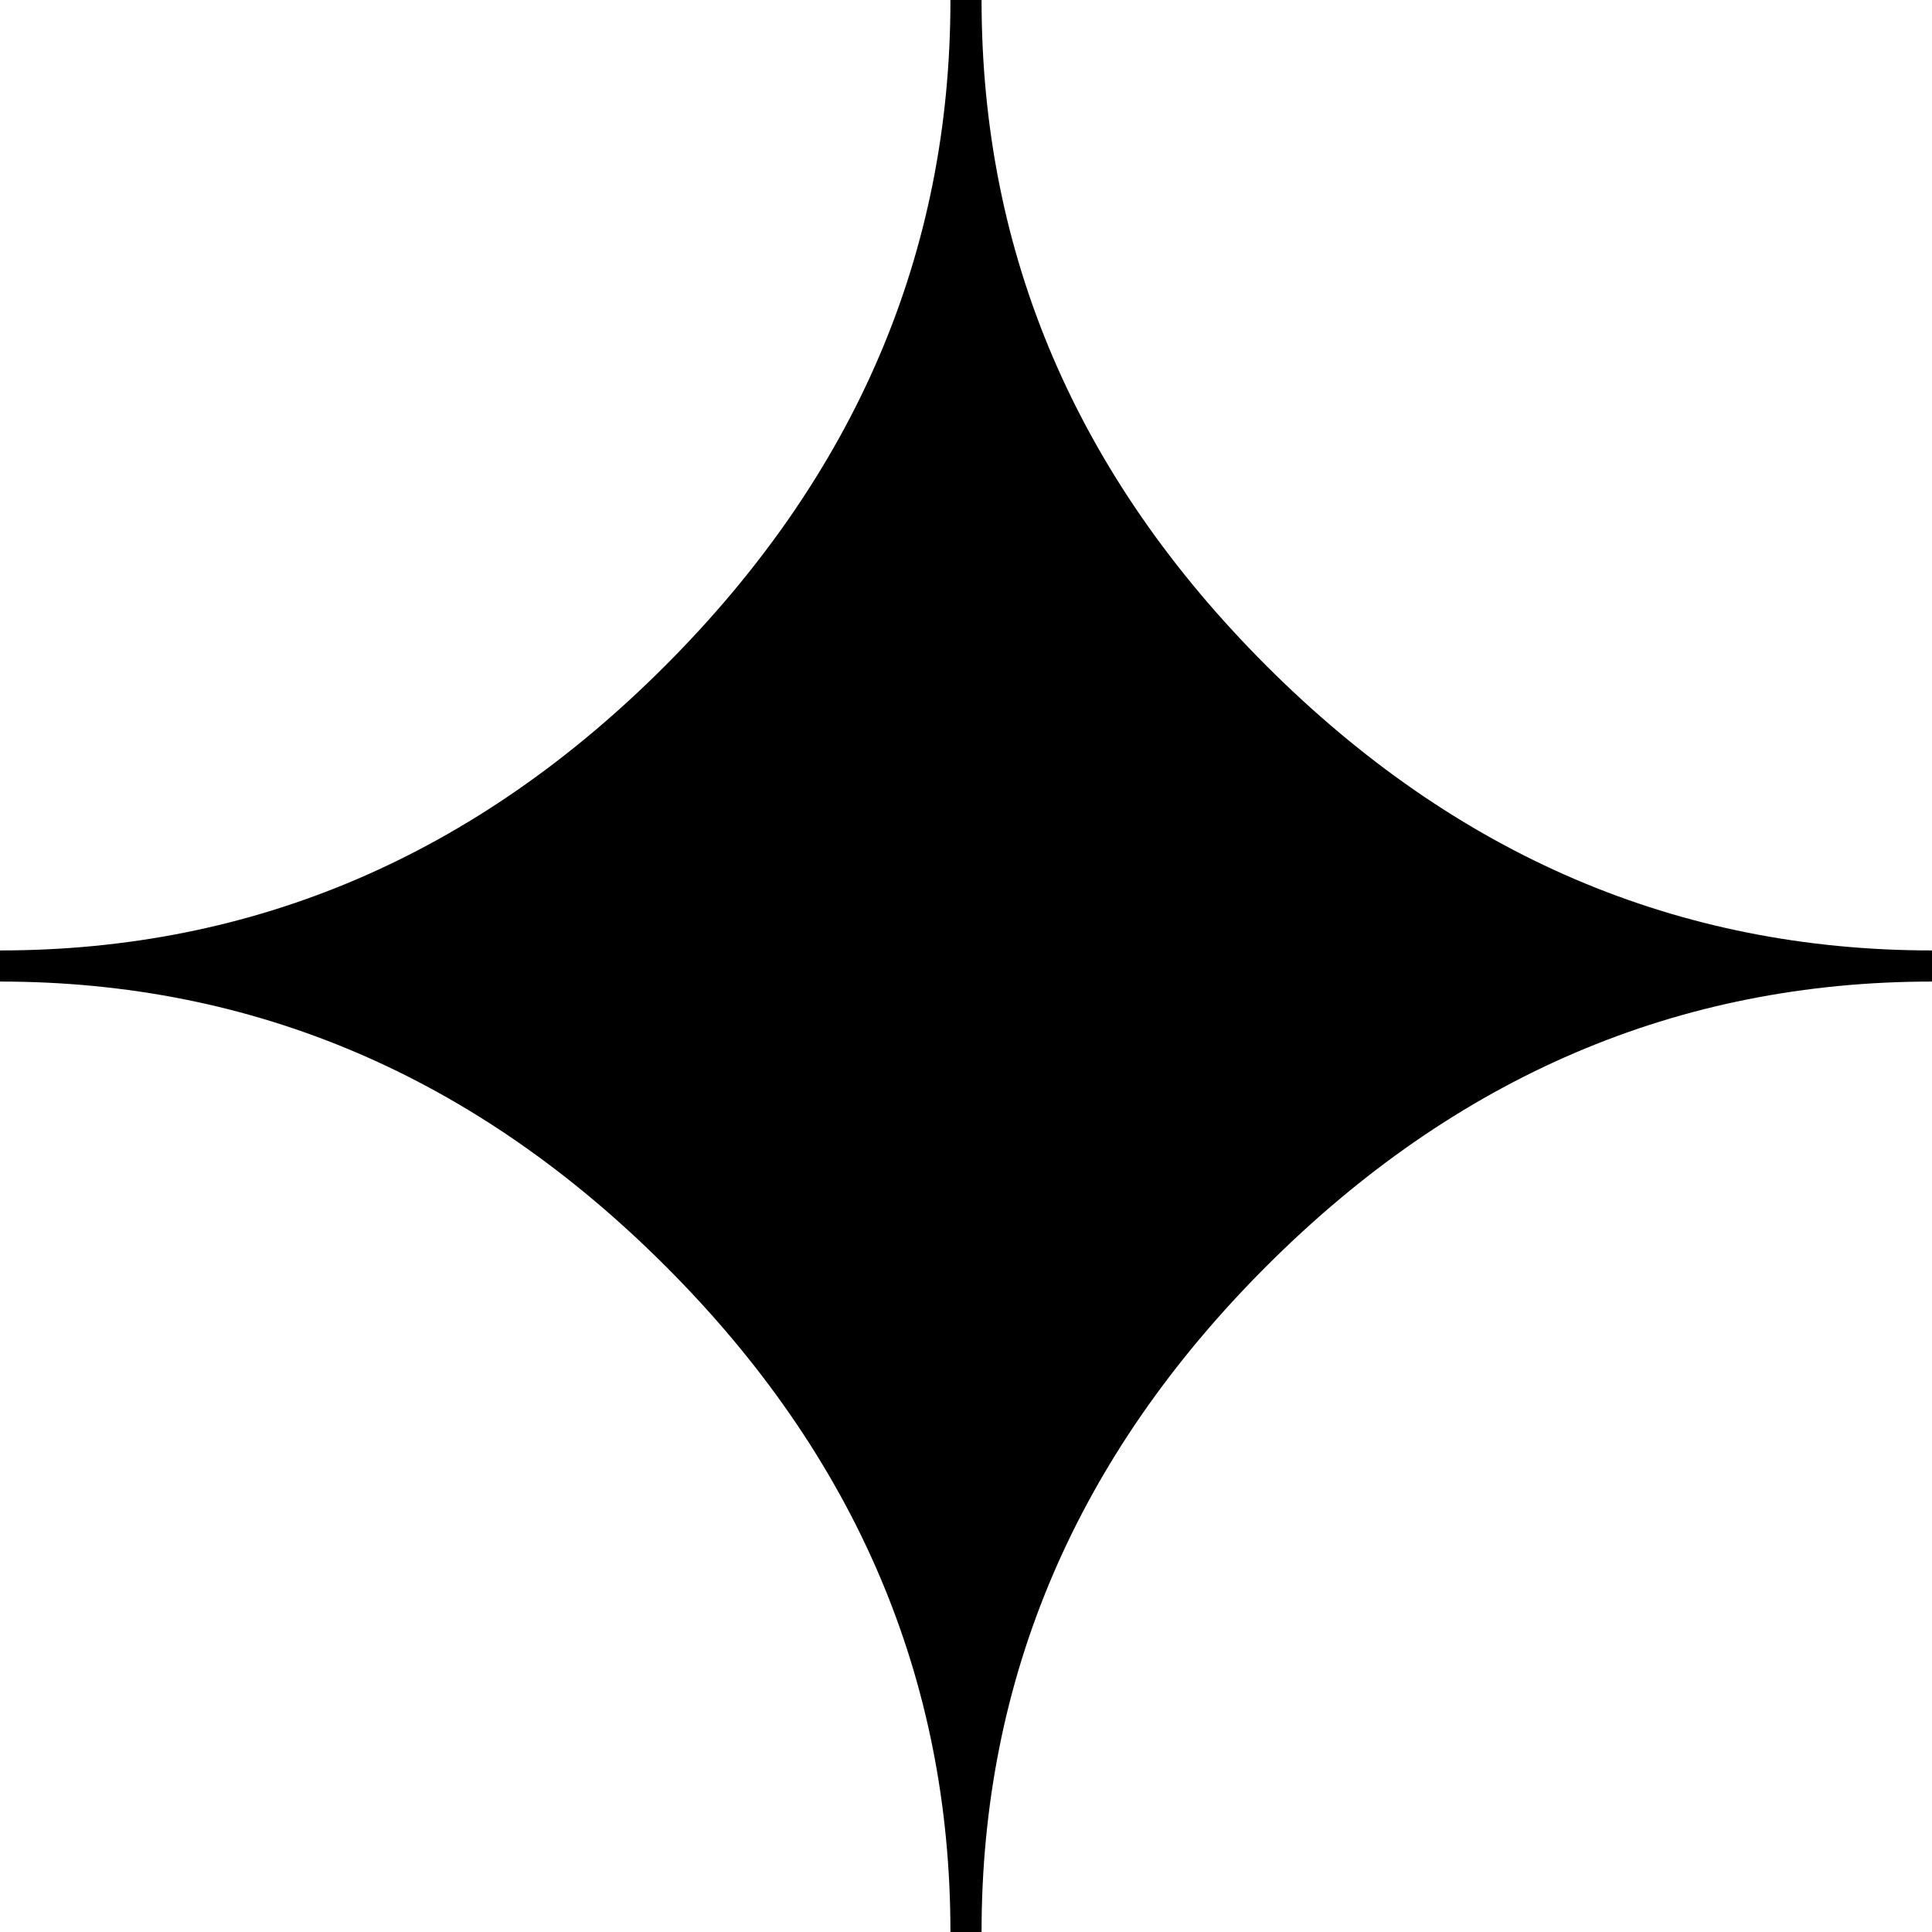
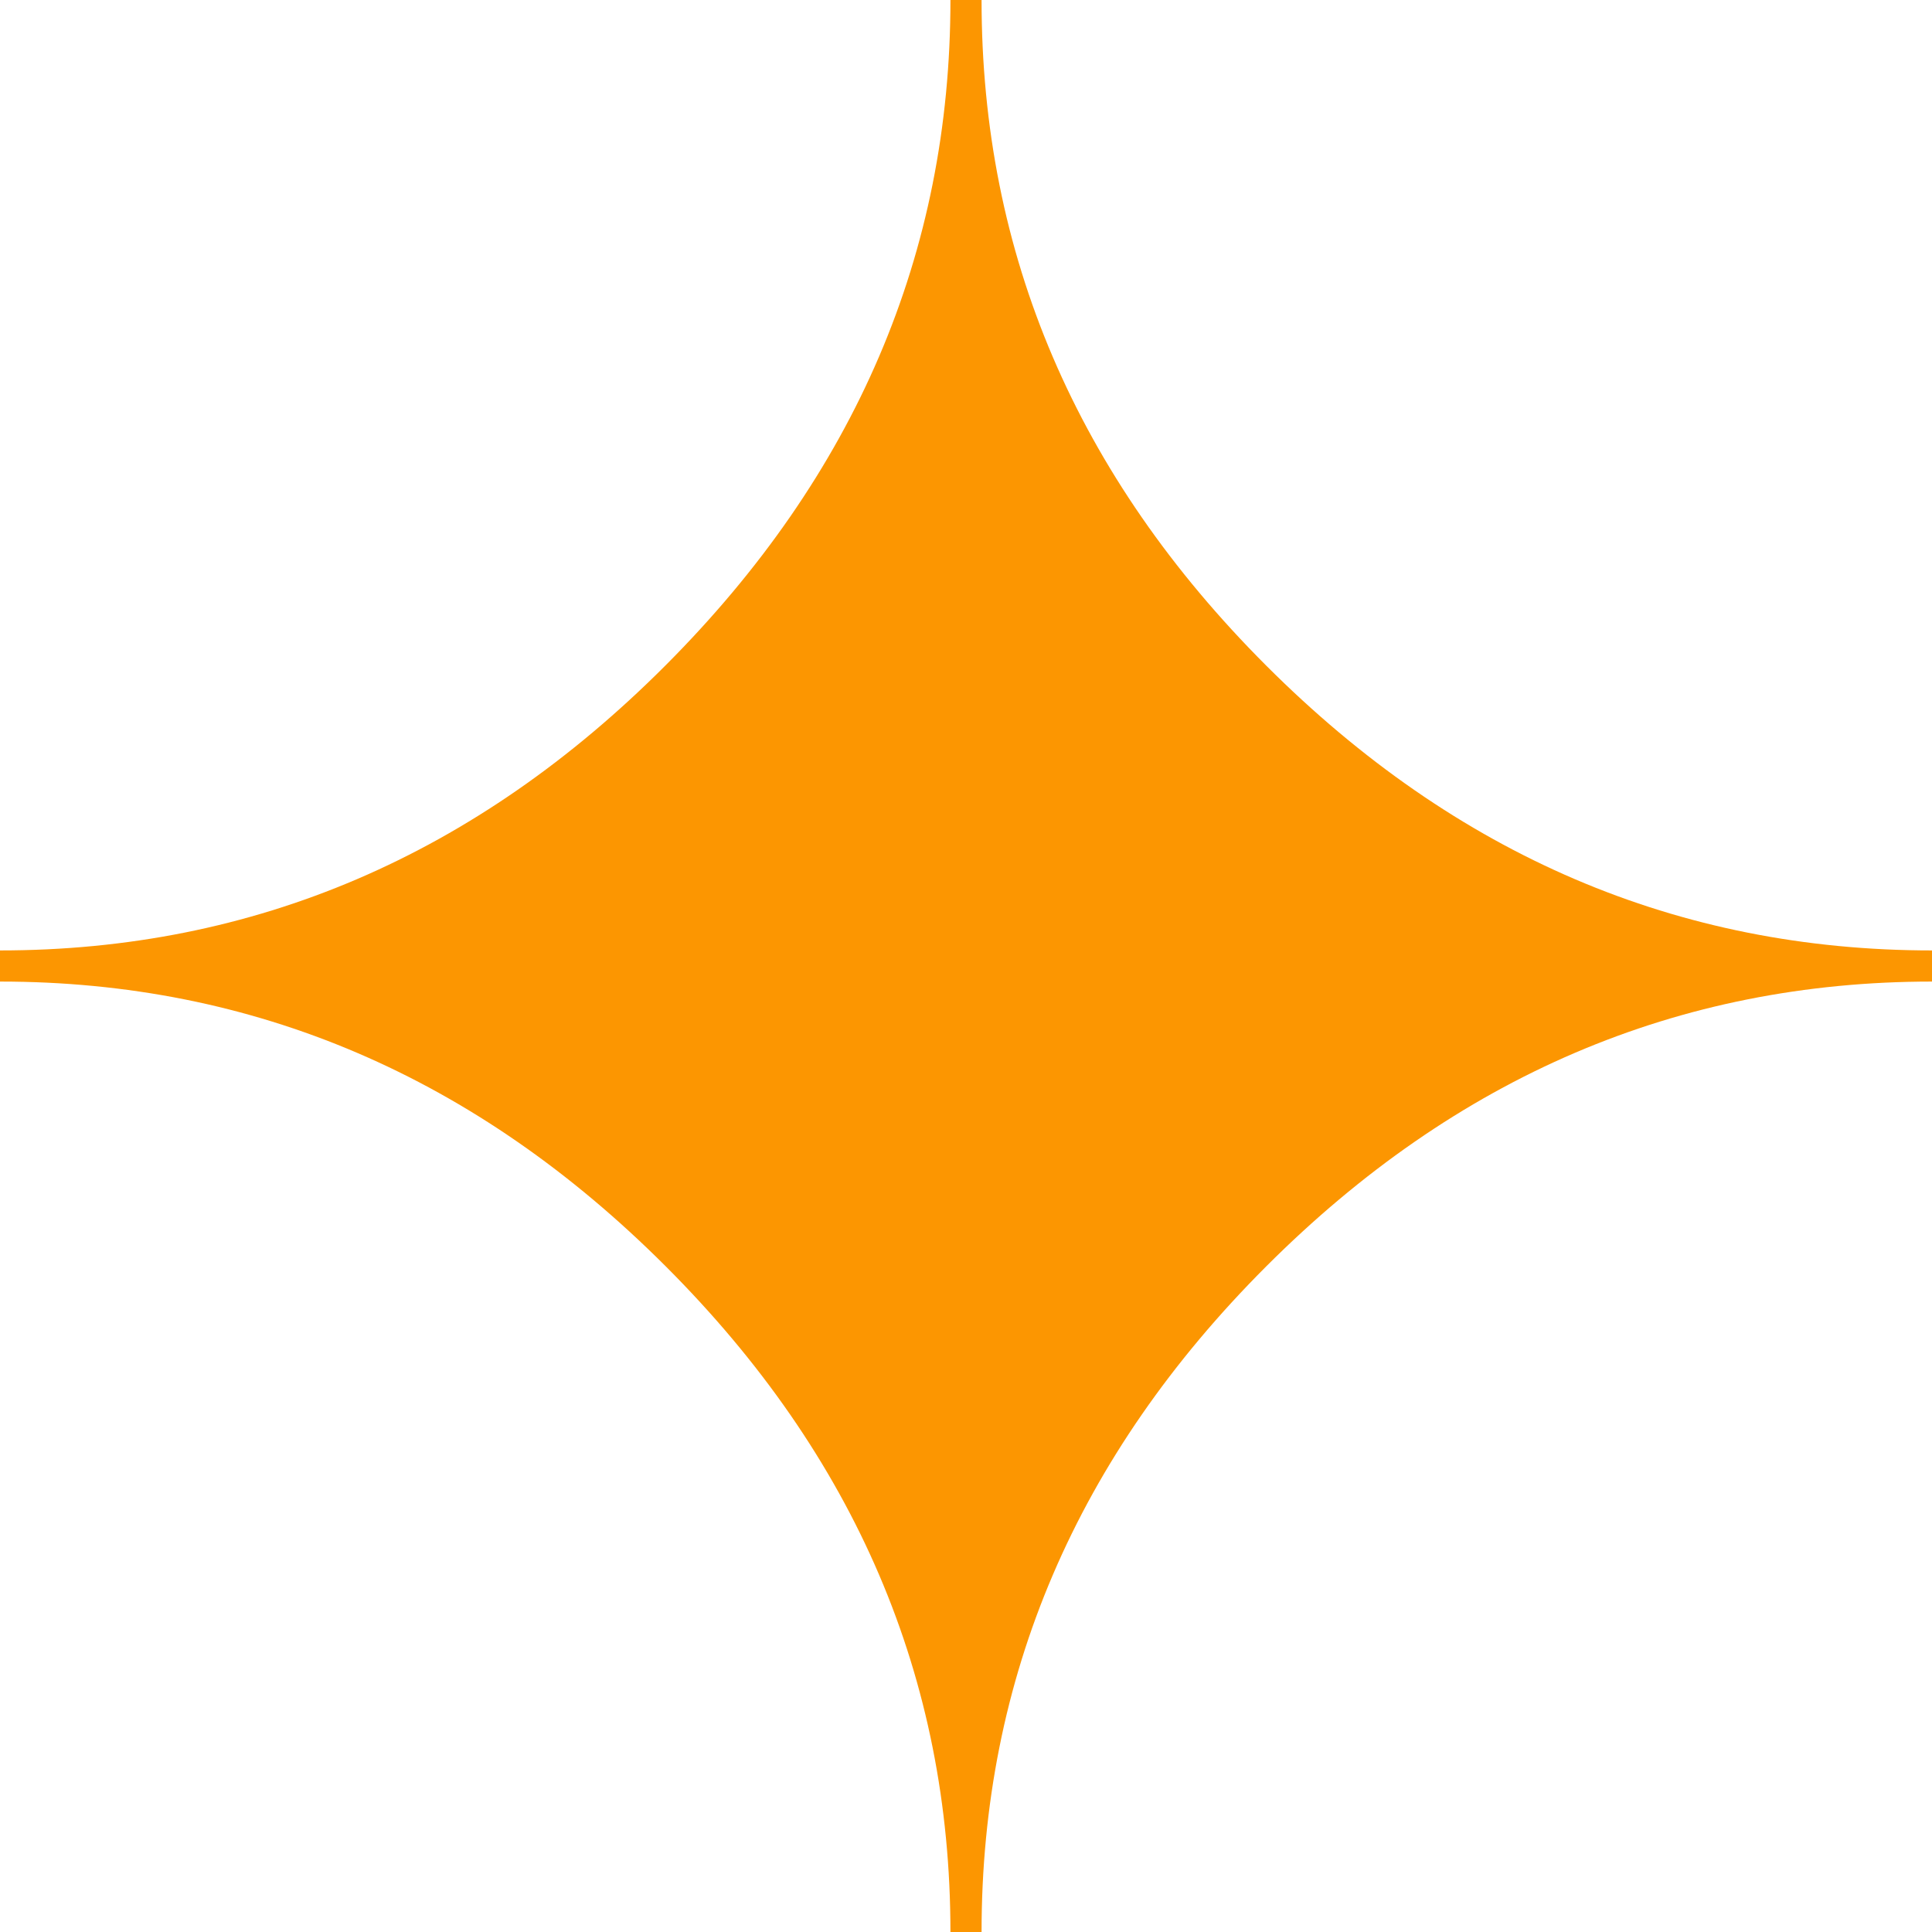
<svg xmlns="http://www.w3.org/2000/svg" version="1.1" id="Layer_1" x="0px" y="0px" viewBox="0 0 122.88 122.88" style="enable-background:new 0 0 122.88 122.88" xml:space="preserve">
-   <style type="text/css">.st0{fill-rule:evenodd;clip-rule:evenodd;}</style>
  <g>
-     <path fill="currentColor" d="M62.43,122.88h-1.98c0-16.15-6.04-30.27-18.11-42.34C30.27,68.47,16.16,62.43,0,62.43v-1.98 c16.16,0,30.27-6.04,42.34-18.14C54.41,30.21,60.45,16.1,60.45,0h1.98c0,16.15,6.04,30.27,18.11,42.34 c12.07,12.07,26.18,18.11,42.34,18.11v1.98c-16.15,0-30.27,6.04-42.34,18.11C68.47,92.61,62.43,106.72,62.43,122.88L62.43,122.88z" />
+     <path fill="#FC9601" d="M62.43,122.88h-1.98c0-16.15-6.04-30.27-18.11-42.34C30.27,68.47,16.16,62.43,0,62.43v-1.98 c16.16,0,30.27-6.04,42.34-18.14C54.41,30.21,60.45,16.1,60.45,0h1.98c0,16.15,6.04,30.27,18.11,42.34 c12.07,12.07,26.18,18.11,42.34,18.11v1.98c-16.15,0-30.27,6.04-42.34,18.11C68.47,92.61,62.43,106.72,62.43,122.88L62.43,122.88z" />
  </g>
</svg>
